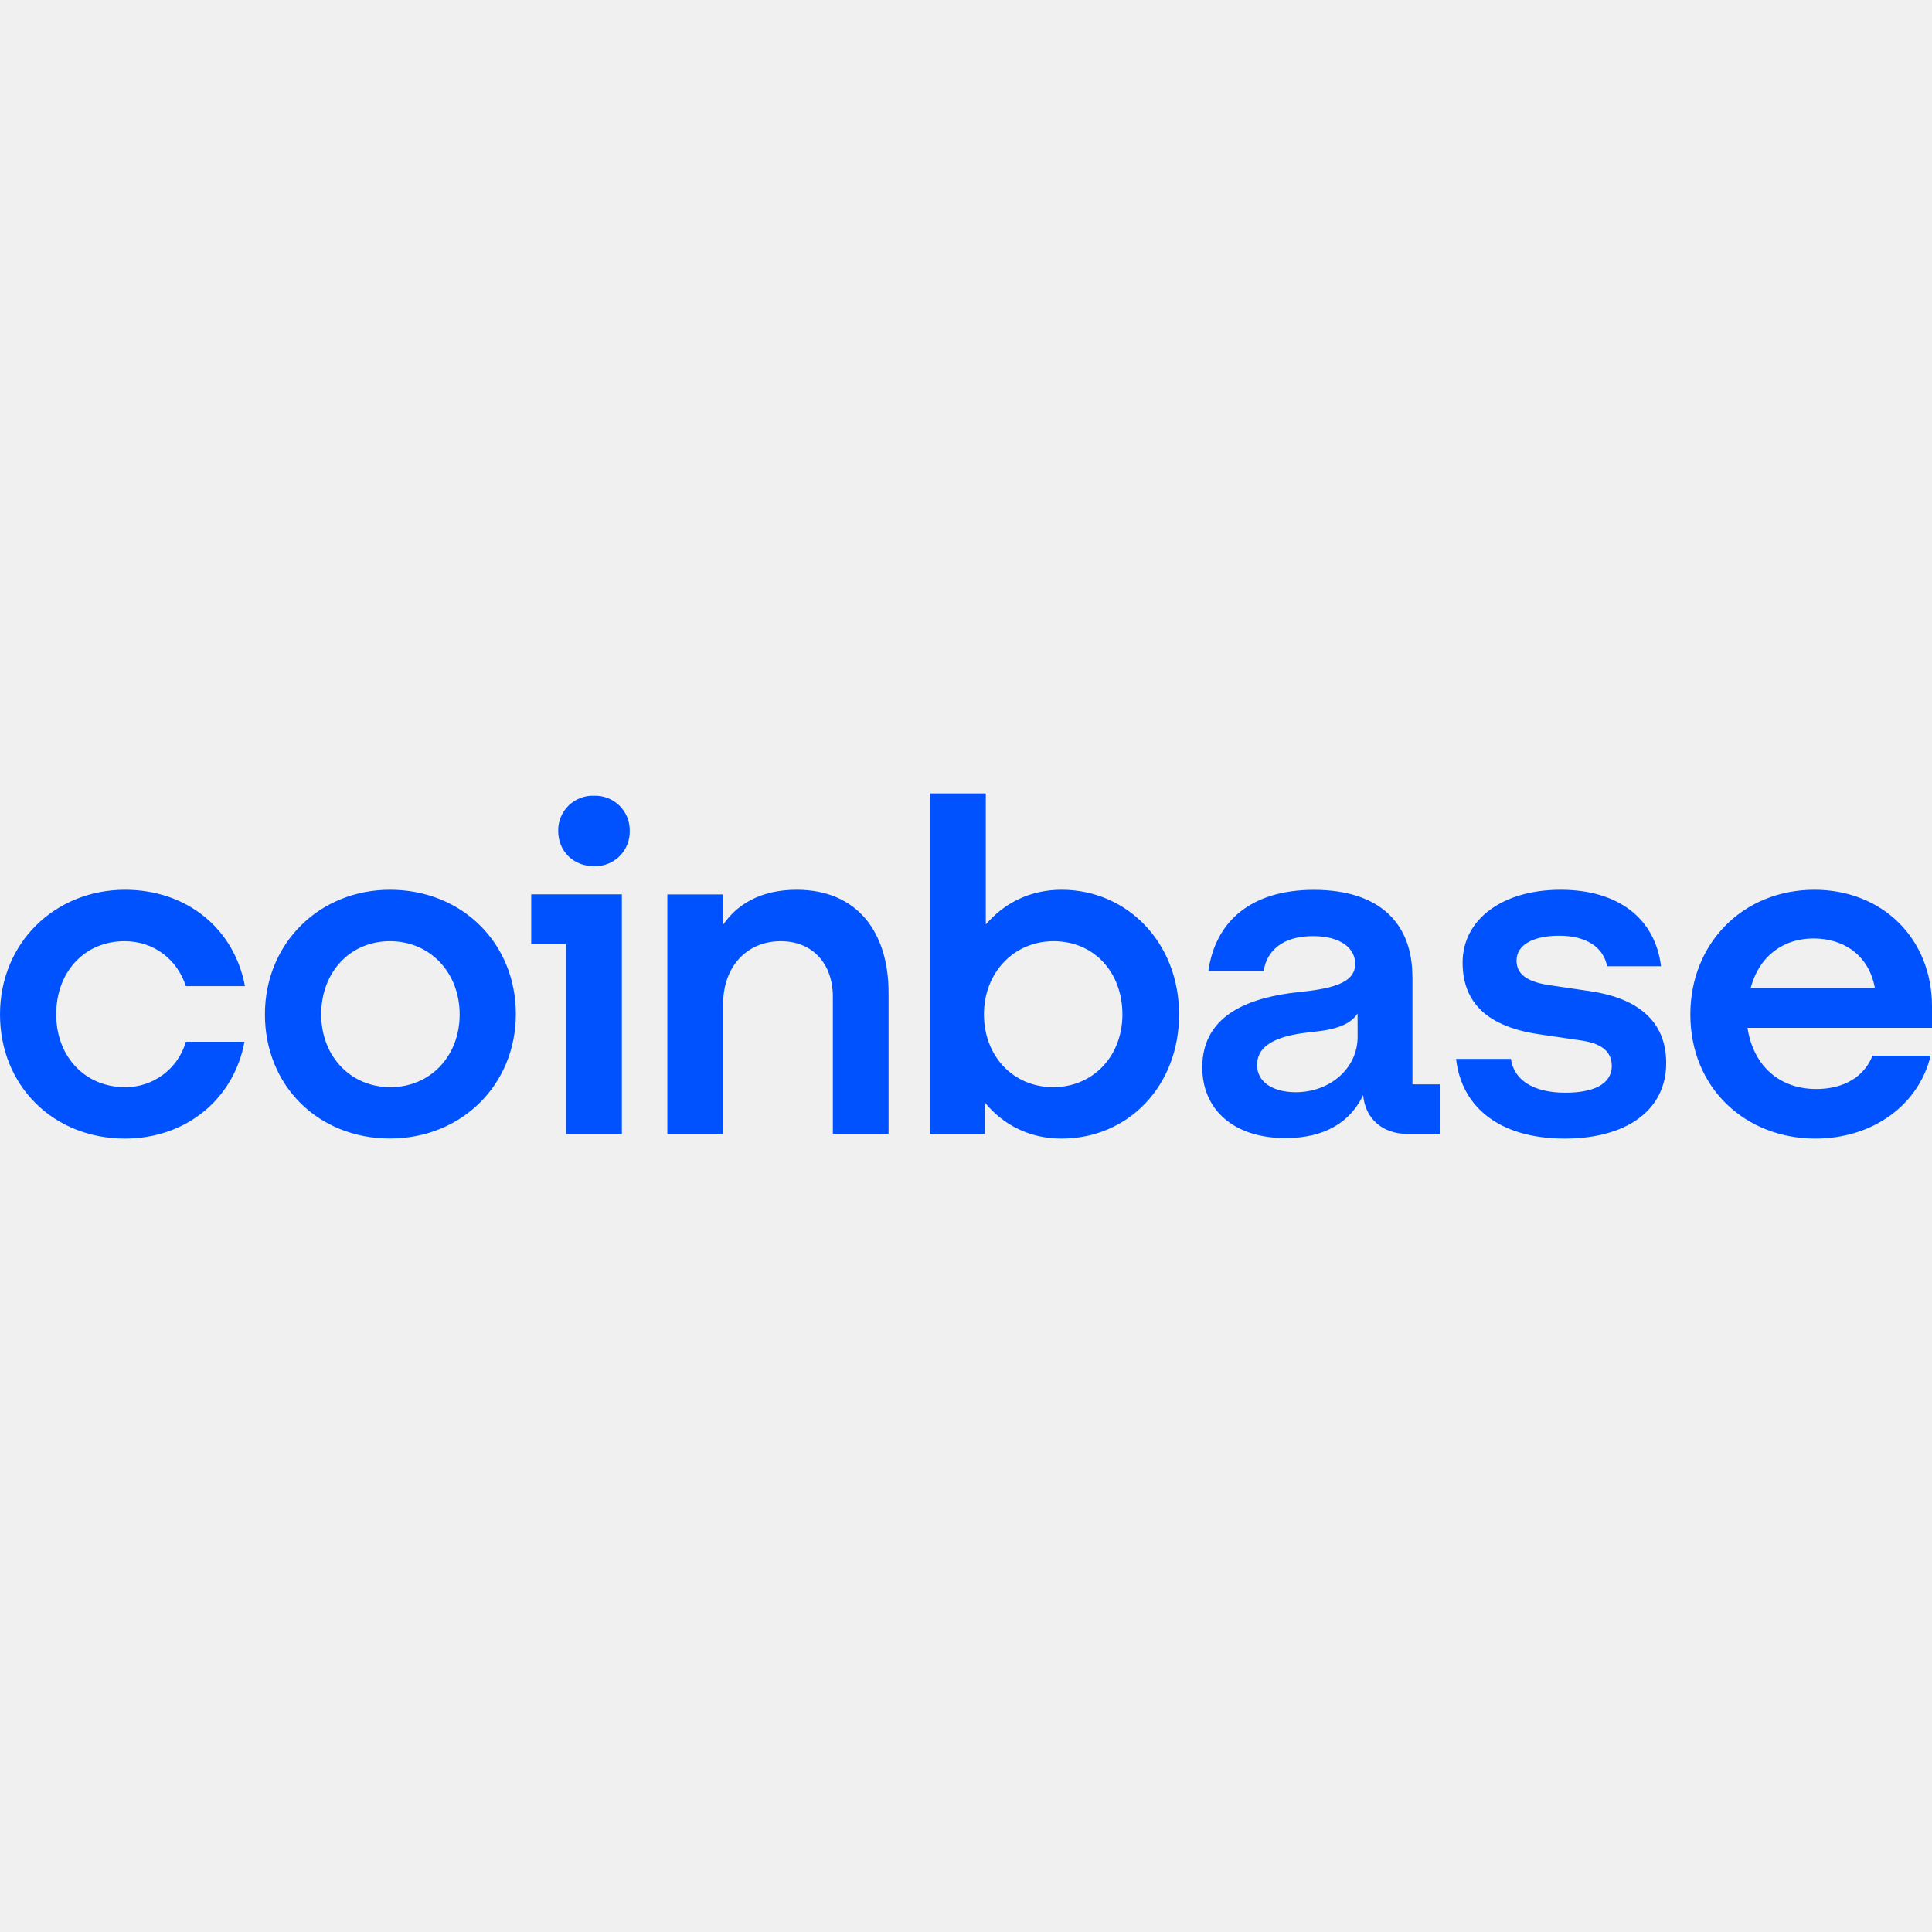
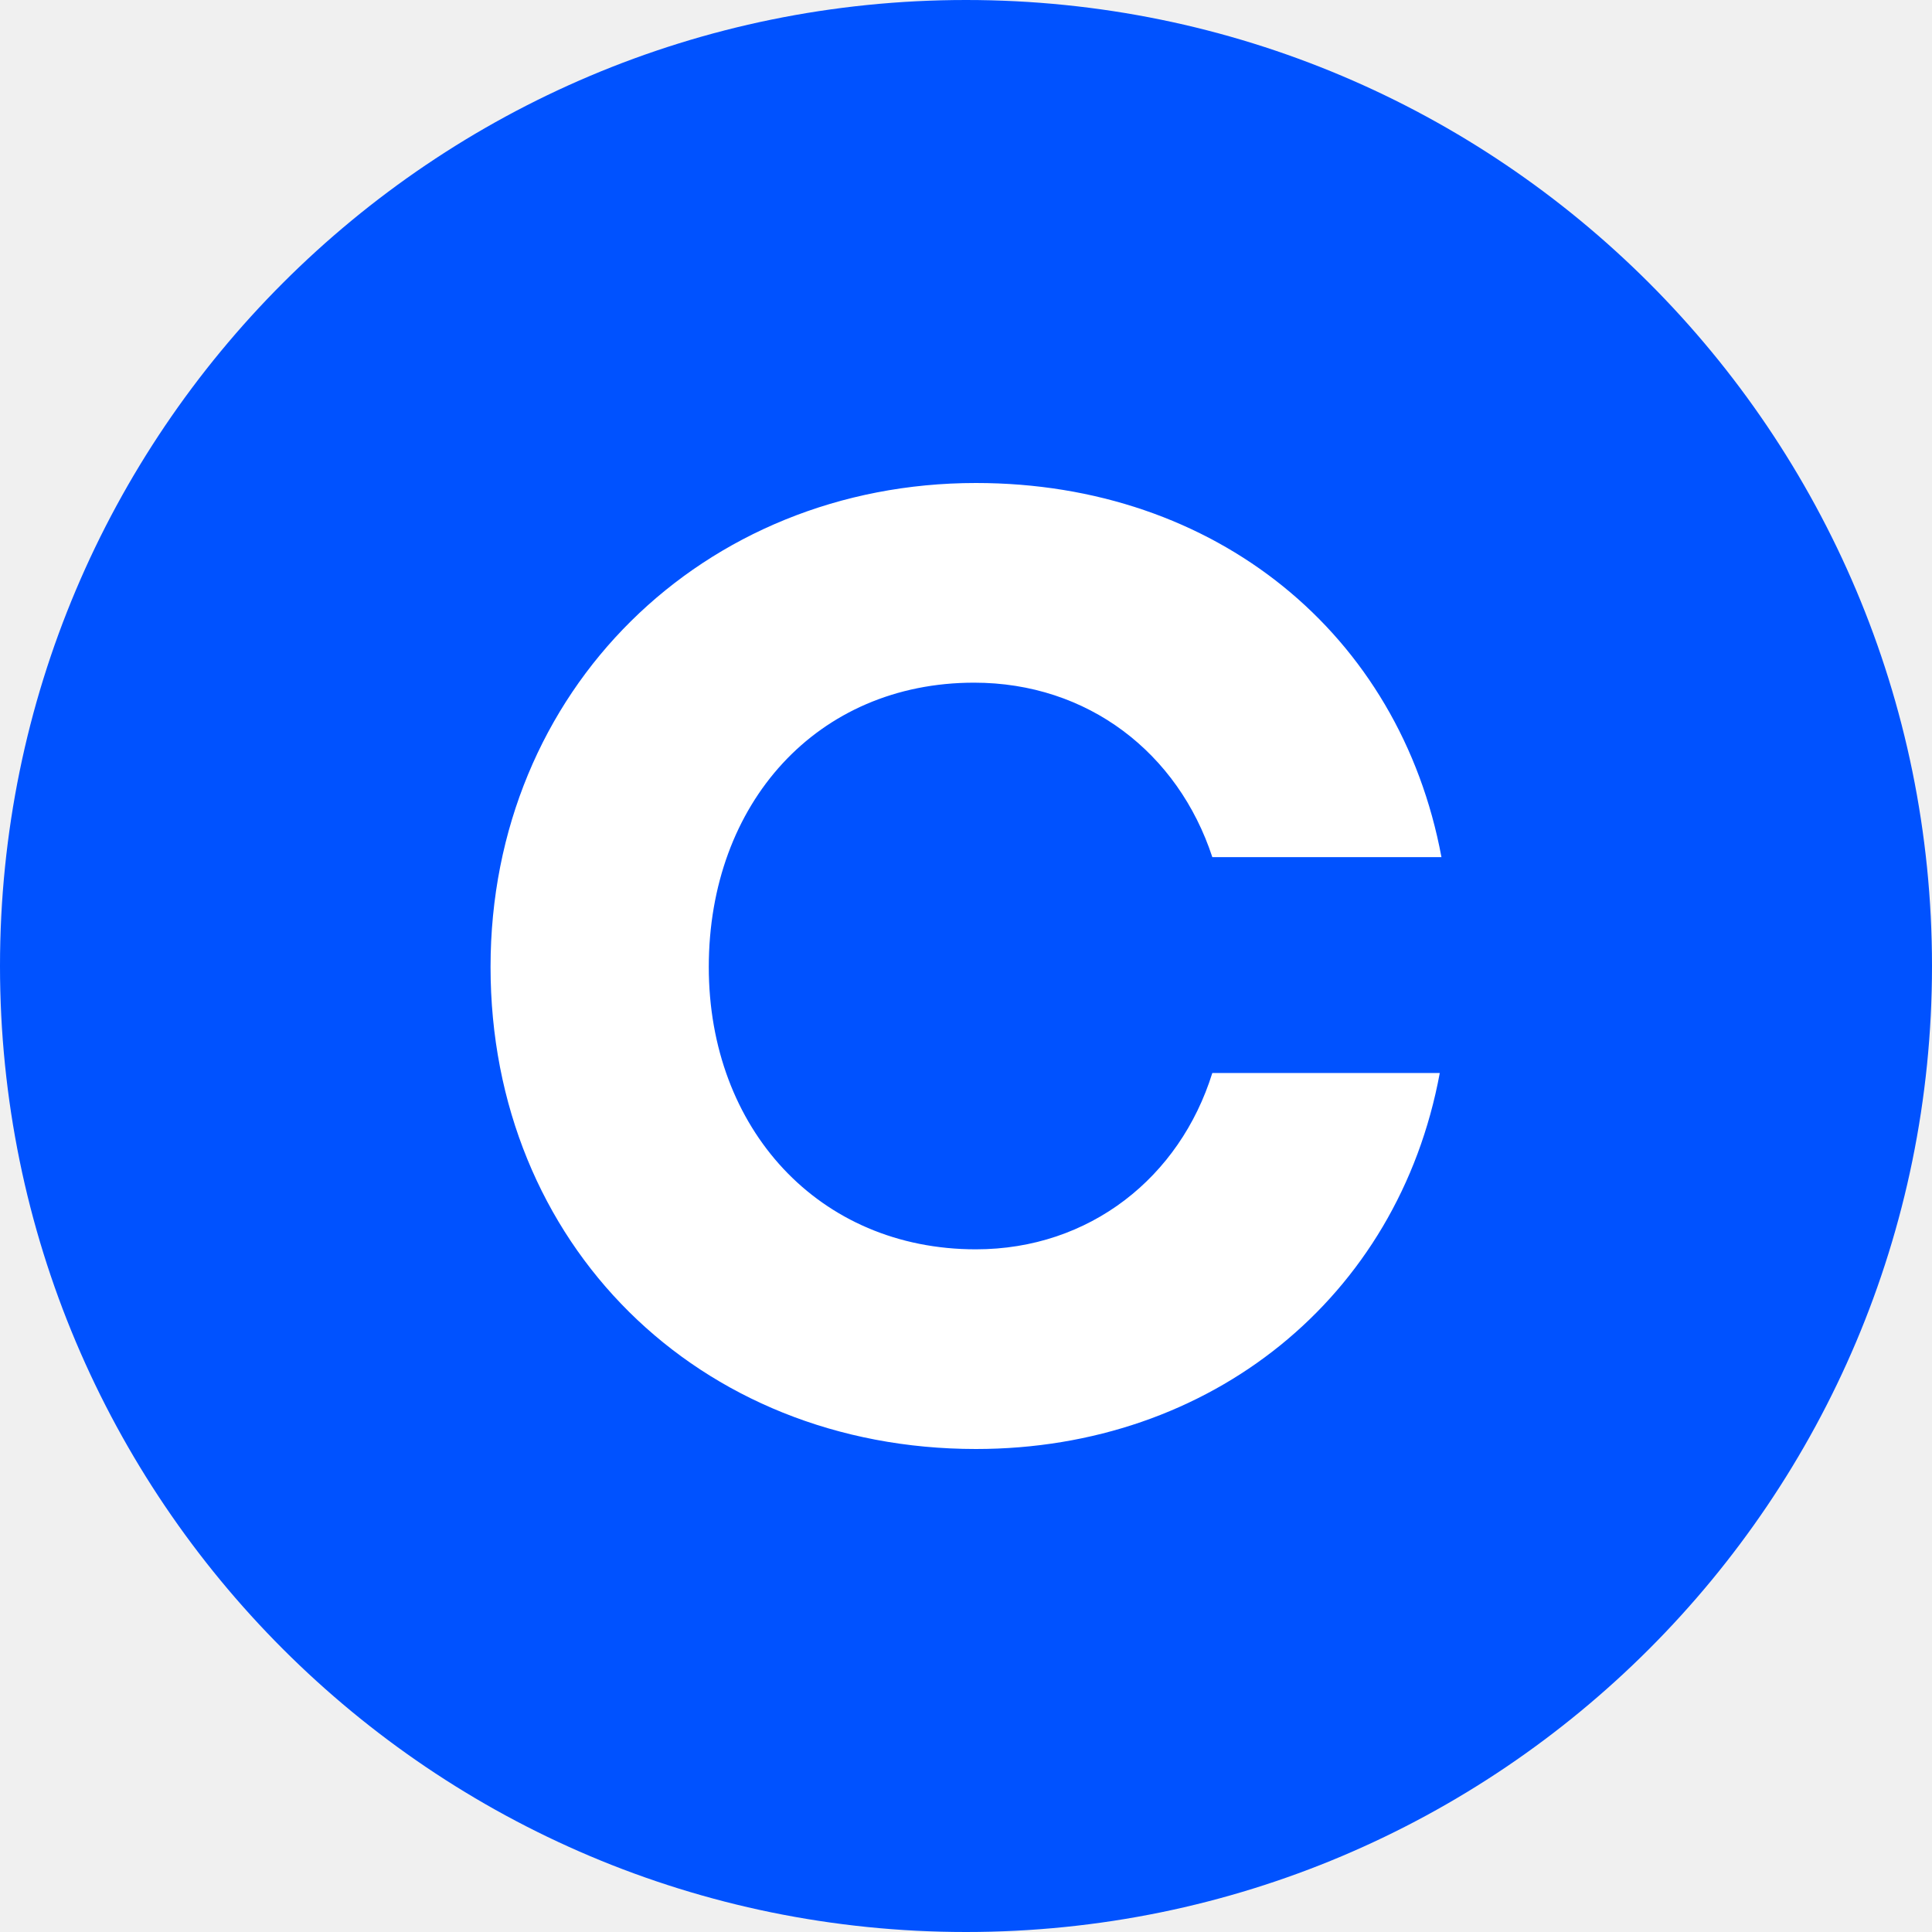
- <svg xmlns="http://www.w3.org/2000/svg" fill="#0052FF" role="img" viewBox="0 0 24 24">
-   <path d="M4.844 11.053c-.872 0-1.553.662-1.553 1.548s.664 1.542 1.553 1.542c.889 0 1.564-.667 1.564-1.547 0-.875-.664-1.543-1.564-1.543zm.006 2.452c-.497 0-.86-.386-.86-.904 0-.523.357-.909.854-.909.502 0 .866.392.866.91 0 .517-.364.903-.86.903zm1.749-1.778h.433v2.36h.693V11.11H6.599zm-5.052-.035c.364 0 .653.224.762.558h.734c-.133-.713-.722-1.197-1.49-1.197-.872 0-1.553.662-1.553 1.548 0 .887.664 1.543 1.553 1.543.75 0 1.351-.484 1.484-1.203h-.728a.78.78 0 01-.756.564c-.502 0-.855-.386-.855-.904 0-.523.347-.909.85-.909zm18.215.622l-.508-.075c-.242-.035-.415-.115-.415-.305 0-.207.225-.31.53-.31.336 0 .55.143.595.379h.67c-.075-.599-.537-.95-1.247-.95-.733 0-1.218.375-1.218.904 0 .506.317.8.958.892l.508.075c.249.034.387.132.387.316 0 .236-.242.334-.577.334-.41 0-.641-.167-.676-.42h-.681c.064.581.52.99 1.35.99.757 0 1.26-.346 1.26-.938 0-.53-.364-.806-.936-.892zM7.378 9.885a.429.429 0 00-.444.437c0 .254.19.438.444.438a.429.429 0 00.445-.438.429.429 0 00-.445-.437zm10.167 2.245c0-.645-.392-1.076-1.224-1.076-.785 0-1.224.397-1.31 1.007h.687c.035-.236.22-.432.612-.432.352 0 .525.155.525.345 0 .248-.317.311-.71.351-.531.058-1.19.242-1.19.933 0 .535.4.88 1.034.88.497 0 .809-.207.965-.535.023.293.242.483.548.483h.404v-.616h-.34v-1.34zm-.68.748c0 .397-.347.69-.769.69-.26 0-.48-.11-.48-.34 0-.293.353-.373.676-.408.312-.028.485-.097.572-.23zm-3.679-1.825c-.386 0-.71.162-.94.432V9.856h-.693v4.23h.68v-.391c.232.282.56.449.953.449.832 0 1.461-.656 1.461-1.543 0-.886-.64-1.548-1.46-1.548zm-.103 2.452c-.497 0-.86-.386-.86-.904 0-.517.369-.909.865-.909.503 0 .855.386.855.91 0 .517-.364.903-.86.903zm-3.187-2.452c-.45 0-.745.184-.919.443v-.385H8.29v2.975h.693v-1.617c0-.455.289-.777.716-.777.398 0 .647.282.647.69v1.704h.692v-1.755c0-.748-.386-1.278-1.142-1.278zM24 12.503c0-.851-.624-1.45-1.46-1.45-.89 0-1.542.668-1.542 1.548 0 .927.698 1.543 1.553 1.543.722 0 1.287-.426 1.432-1.03h-.722c-.104.264-.358.414-.699.414-.445 0-.78-.276-.854-.76H24v-.264zm-2.252-.23c.11-.414.422-.615.78-.615.392 0 .693.224.762.615Z" />
+ <svg xmlns="http://www.w3.org/2000/svg" width="800px" height="800px" viewBox="0 0 1024 1024">
+   <circle cx="512" cy="512" r="512" style="fill:#0052ff" />
+   <path d="M516.3 361.83c60.28 0 108.1 37.18 126.26 92.47H764C742 336.09 644.47 256 517.27 256 372.82 256 260 365.65 260 512.49S370 768 517.27 768c124.35 0 223.82-80.09 245.84-199.28H642.55c-17.22 55.3-65 93.45-125.32 93.45-83.23 0-141.56-63.89-141.56-149.68.04-86.77 57.43-150.66 140.63-150.66z" style="fill:#fff" />
</svg>
